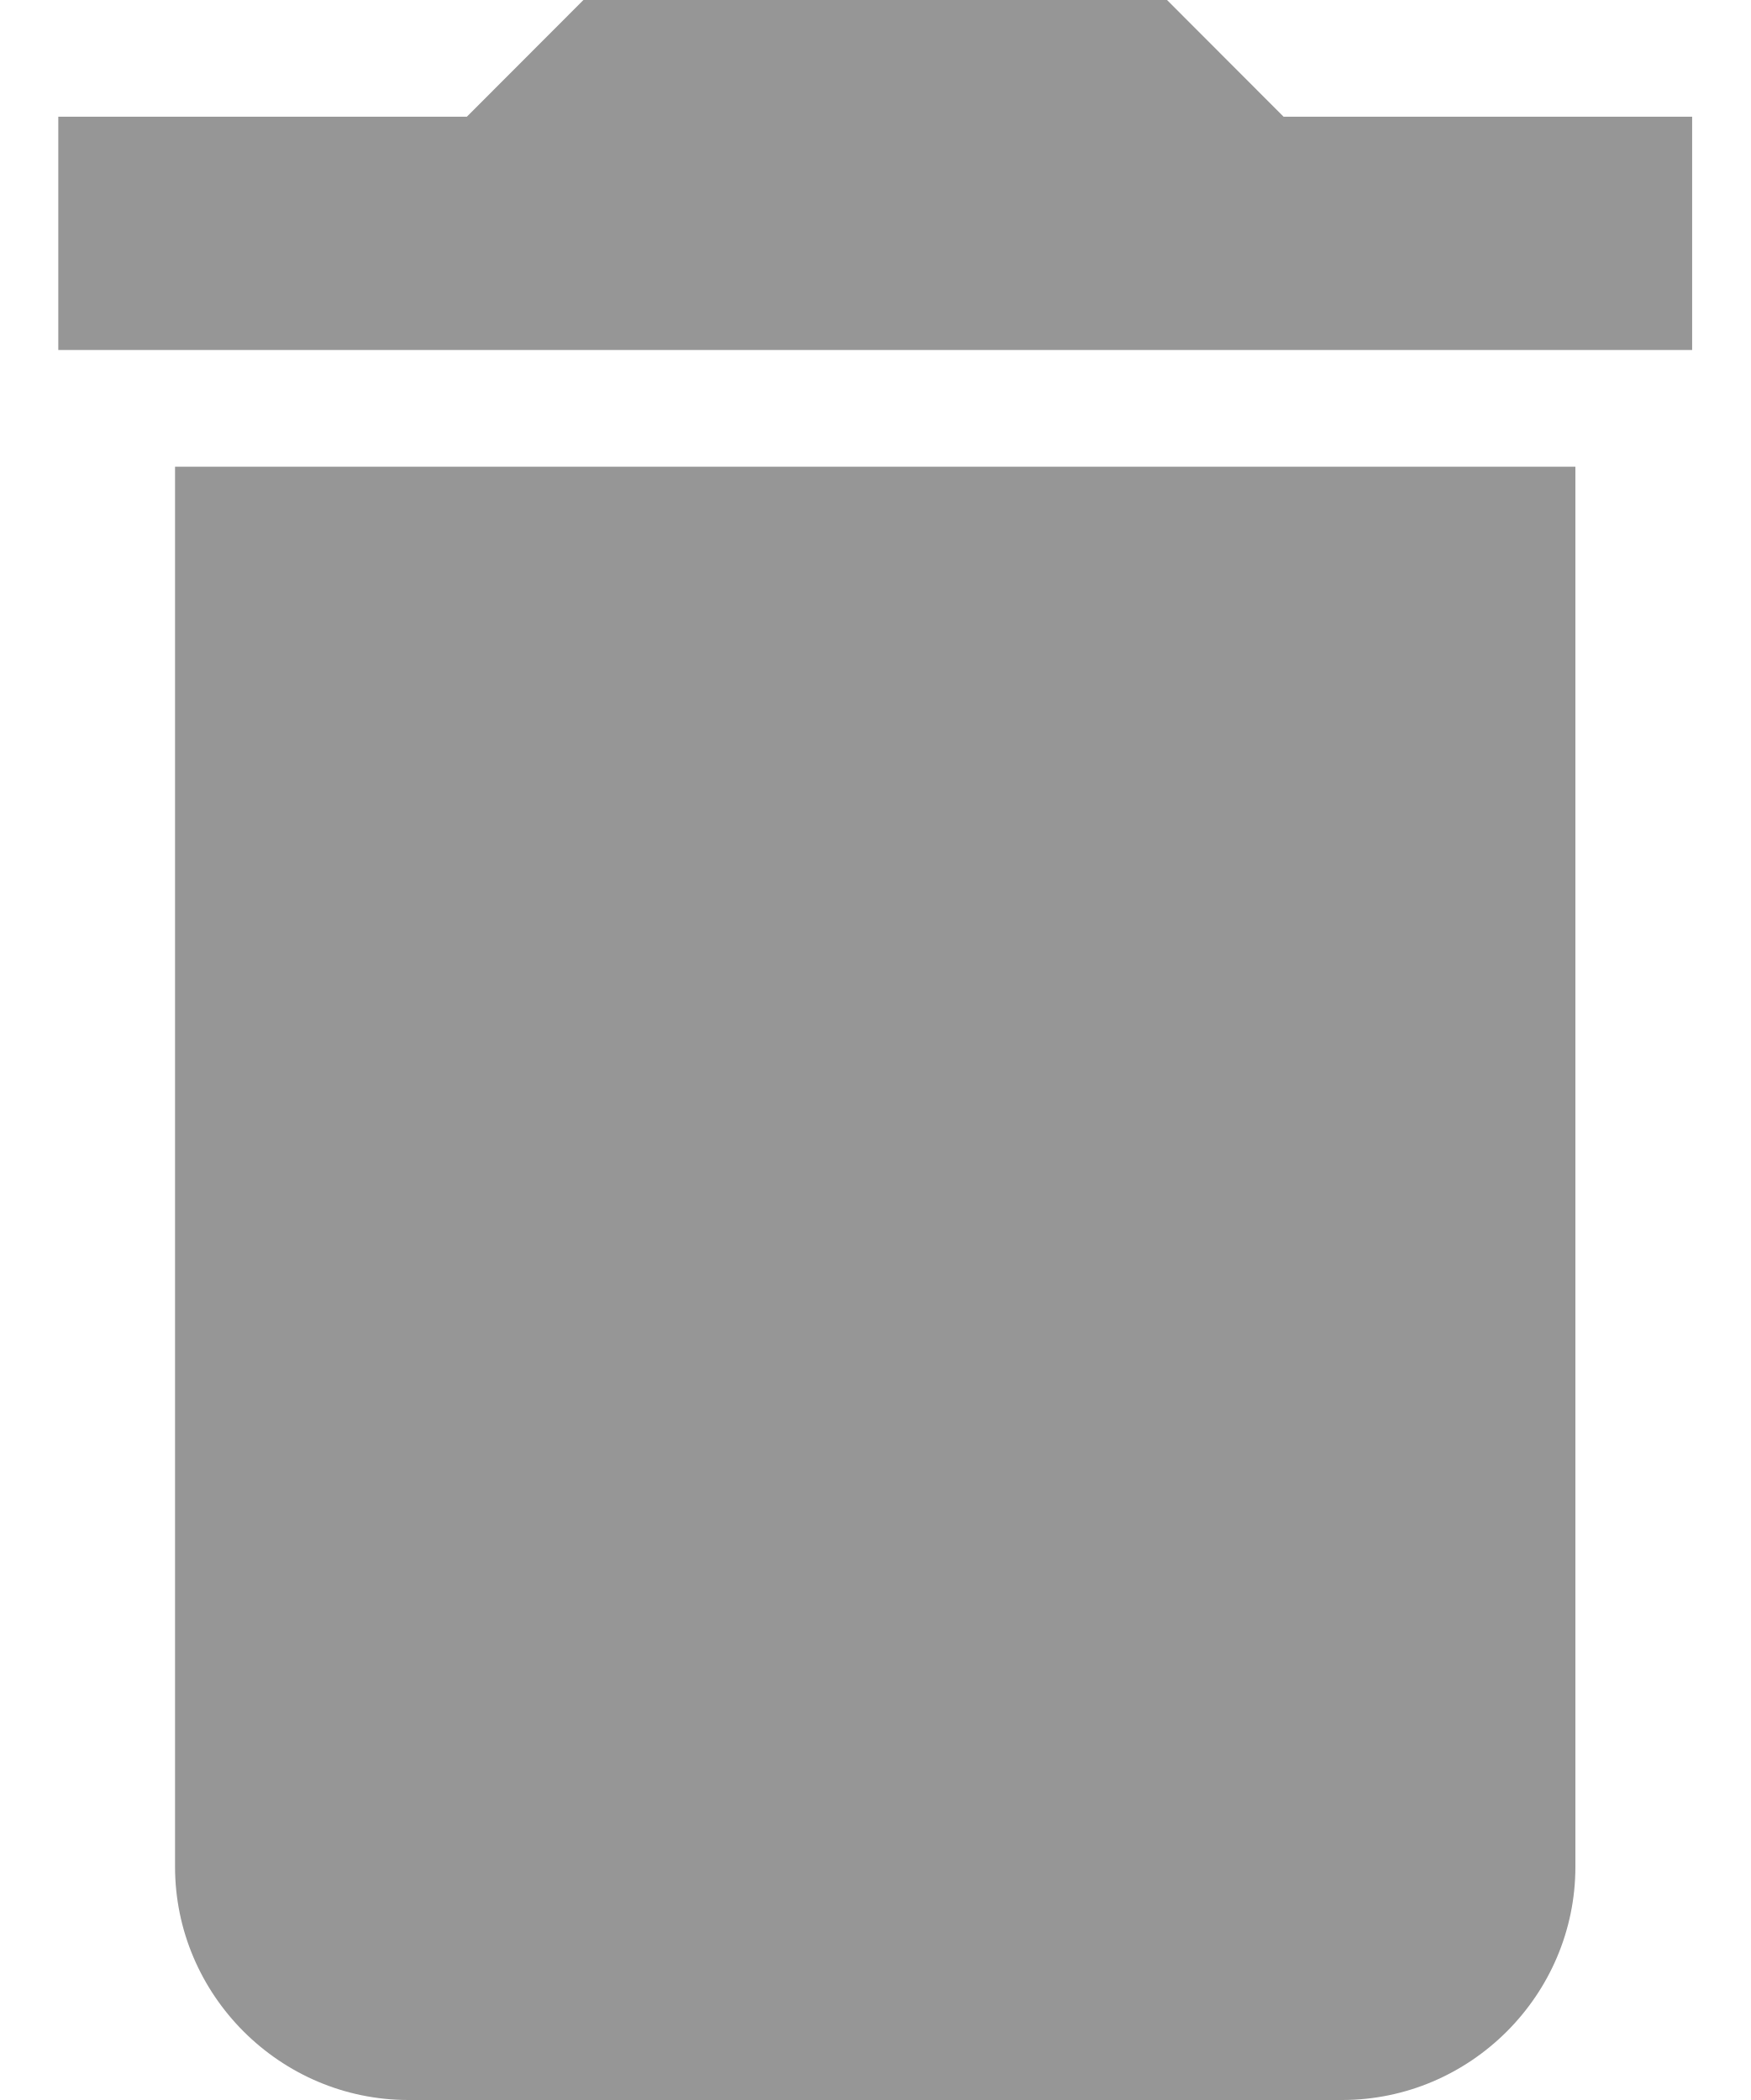
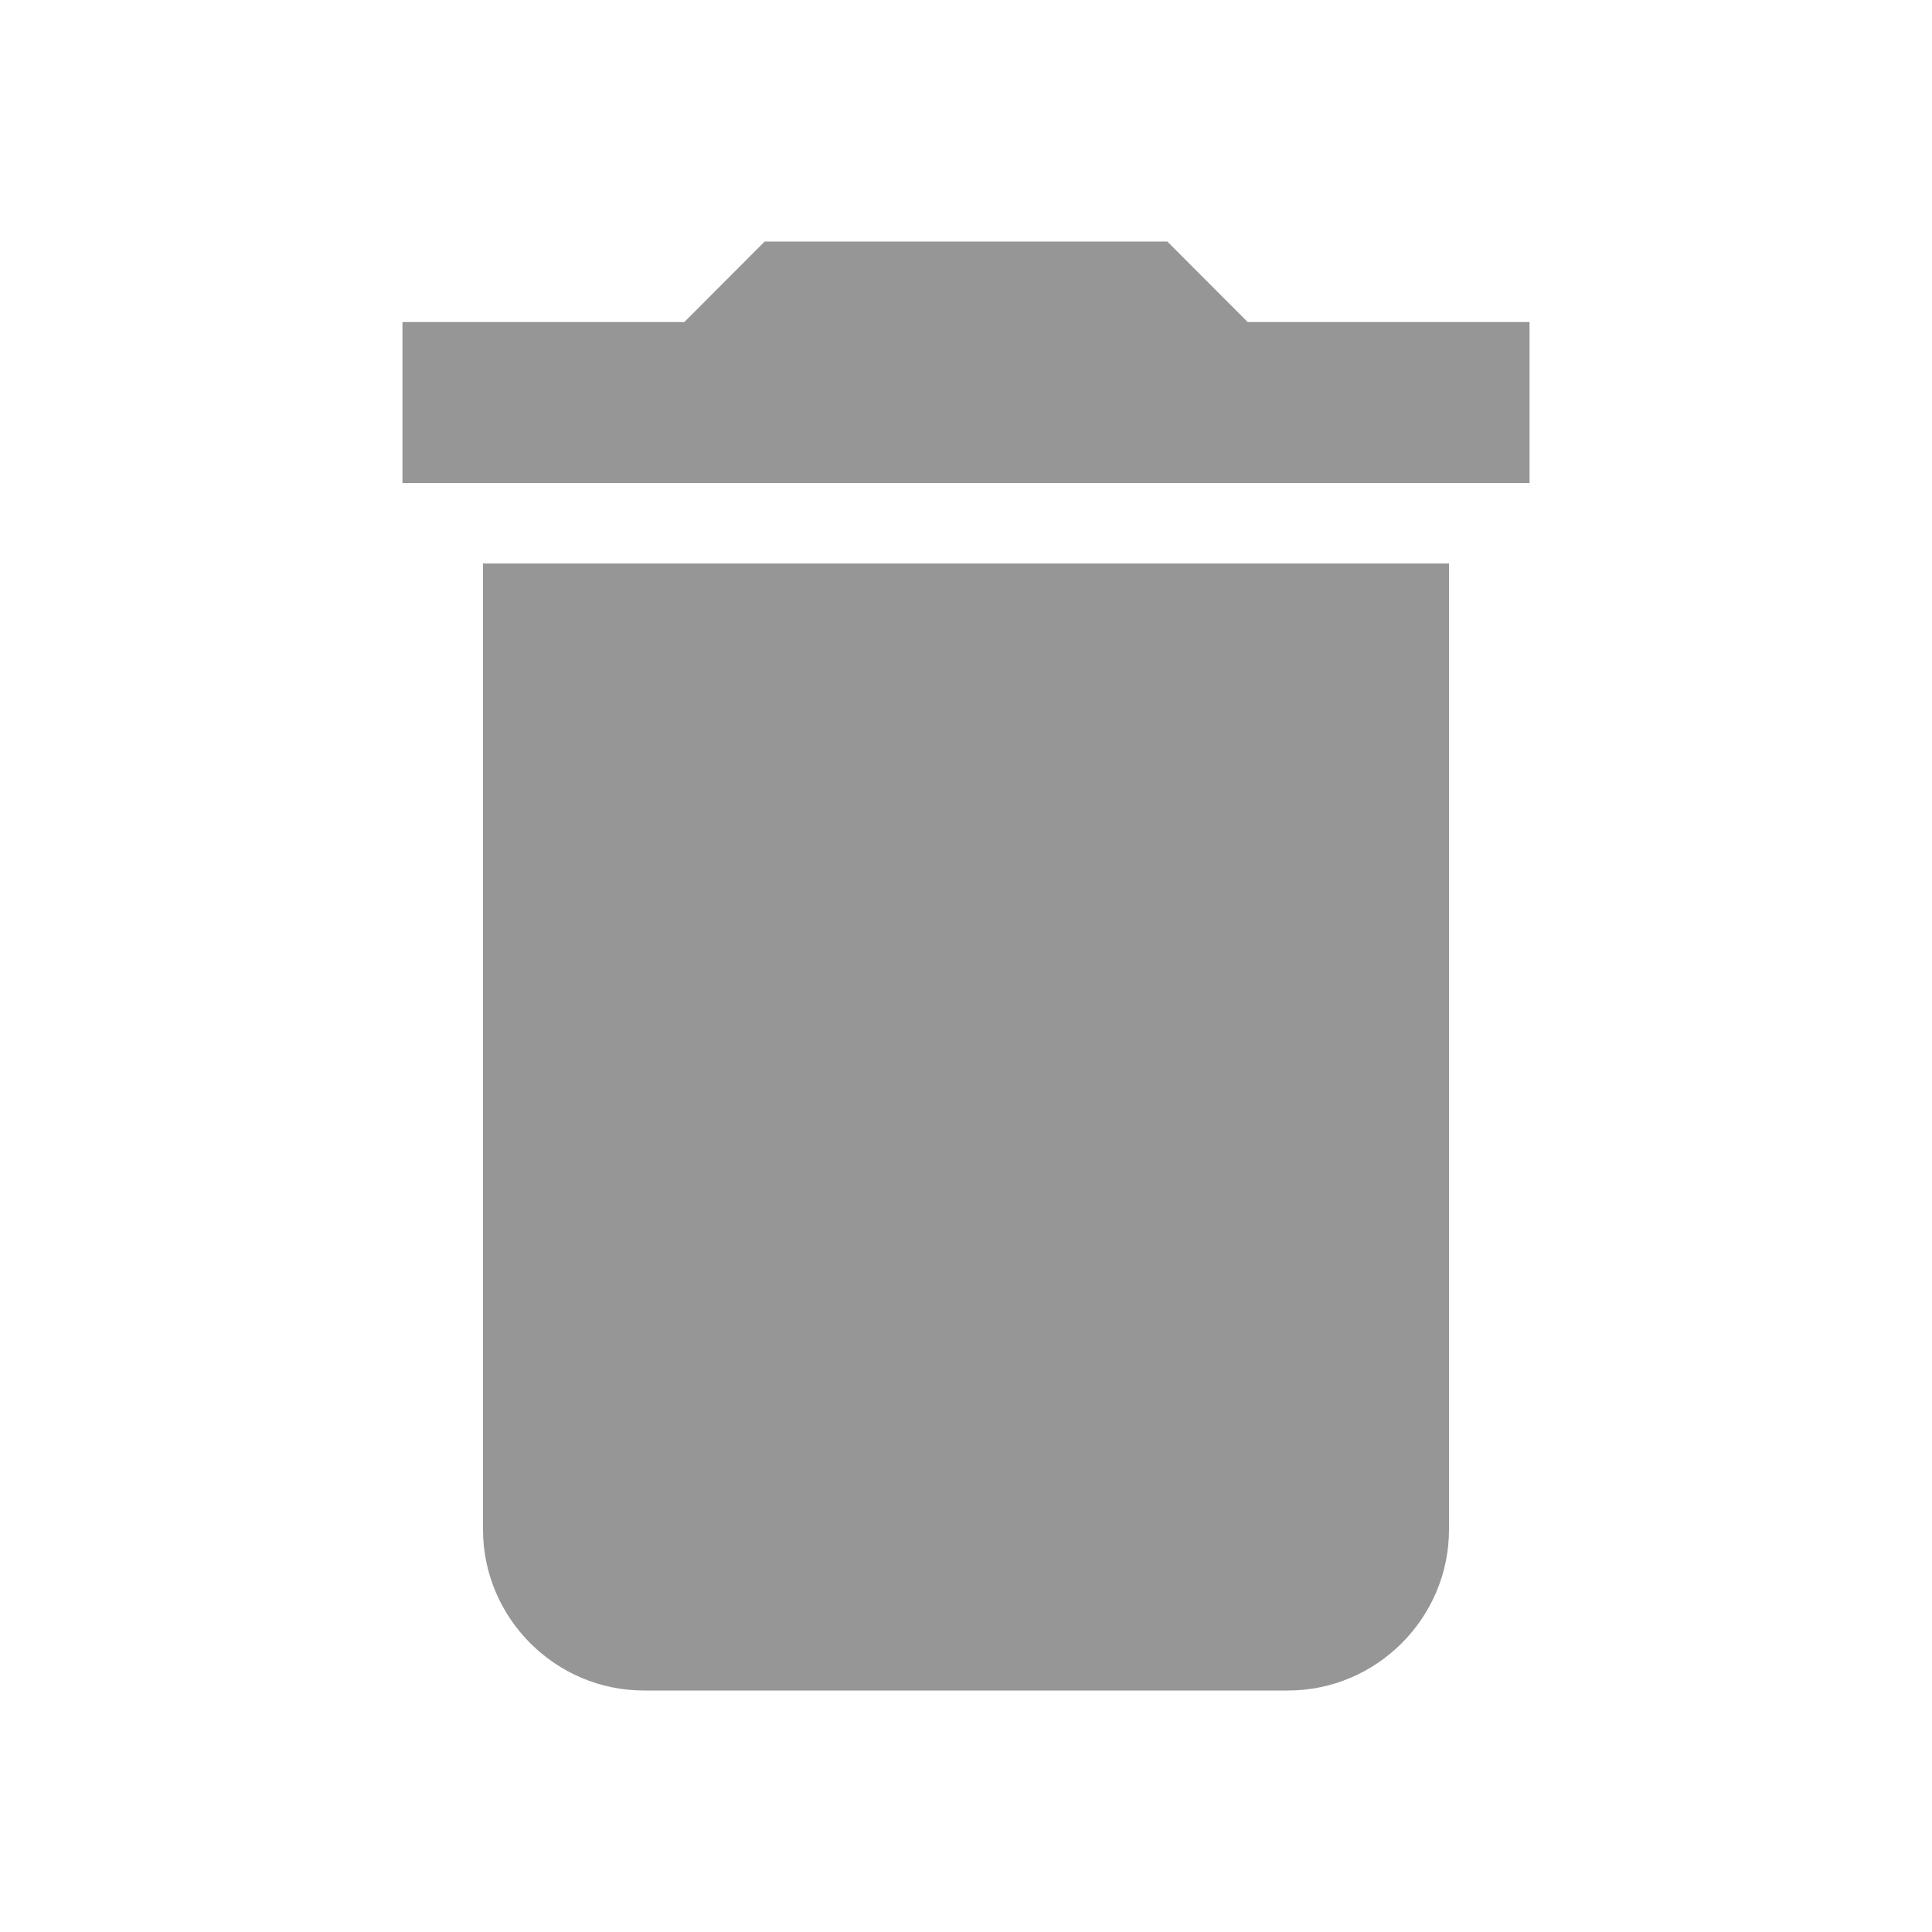
- <svg xmlns="http://www.w3.org/2000/svg" width="10" height="12" viewBox="0 0 10 12" fill="none">
-   <path fill-rule="evenodd" clip-rule="evenodd" d="M1 10.667C1 11.4 1.6 12 2.333 12H7.667C8.4 12 9 11.4 9 10.667V2.667H1V10.667V10.667ZM9.667 0.667H7.333L6.667 0H3.333L2.667 0.667H0.333V2H9.667V0.667V0.667Z" fill="#969696" />
+ <svg xmlns="http://www.w3.org/2000/svg" width="16" height="16" viewBox="0 0 16 16" fill="none">
+   <path fill-rule="evenodd" clip-rule="evenodd" d="M4 12.667C4 13.4 4.6 14 5.333 14H10.667C11.4 14 12 13.4 12 12.667V4.667H4V12.667V12.667ZM12.667 2.667H10.333L9.667 2H6.333L5.667 2.667H3.333V4H12.667V2.667V2.667Z" fill="#969696" />
</svg>
